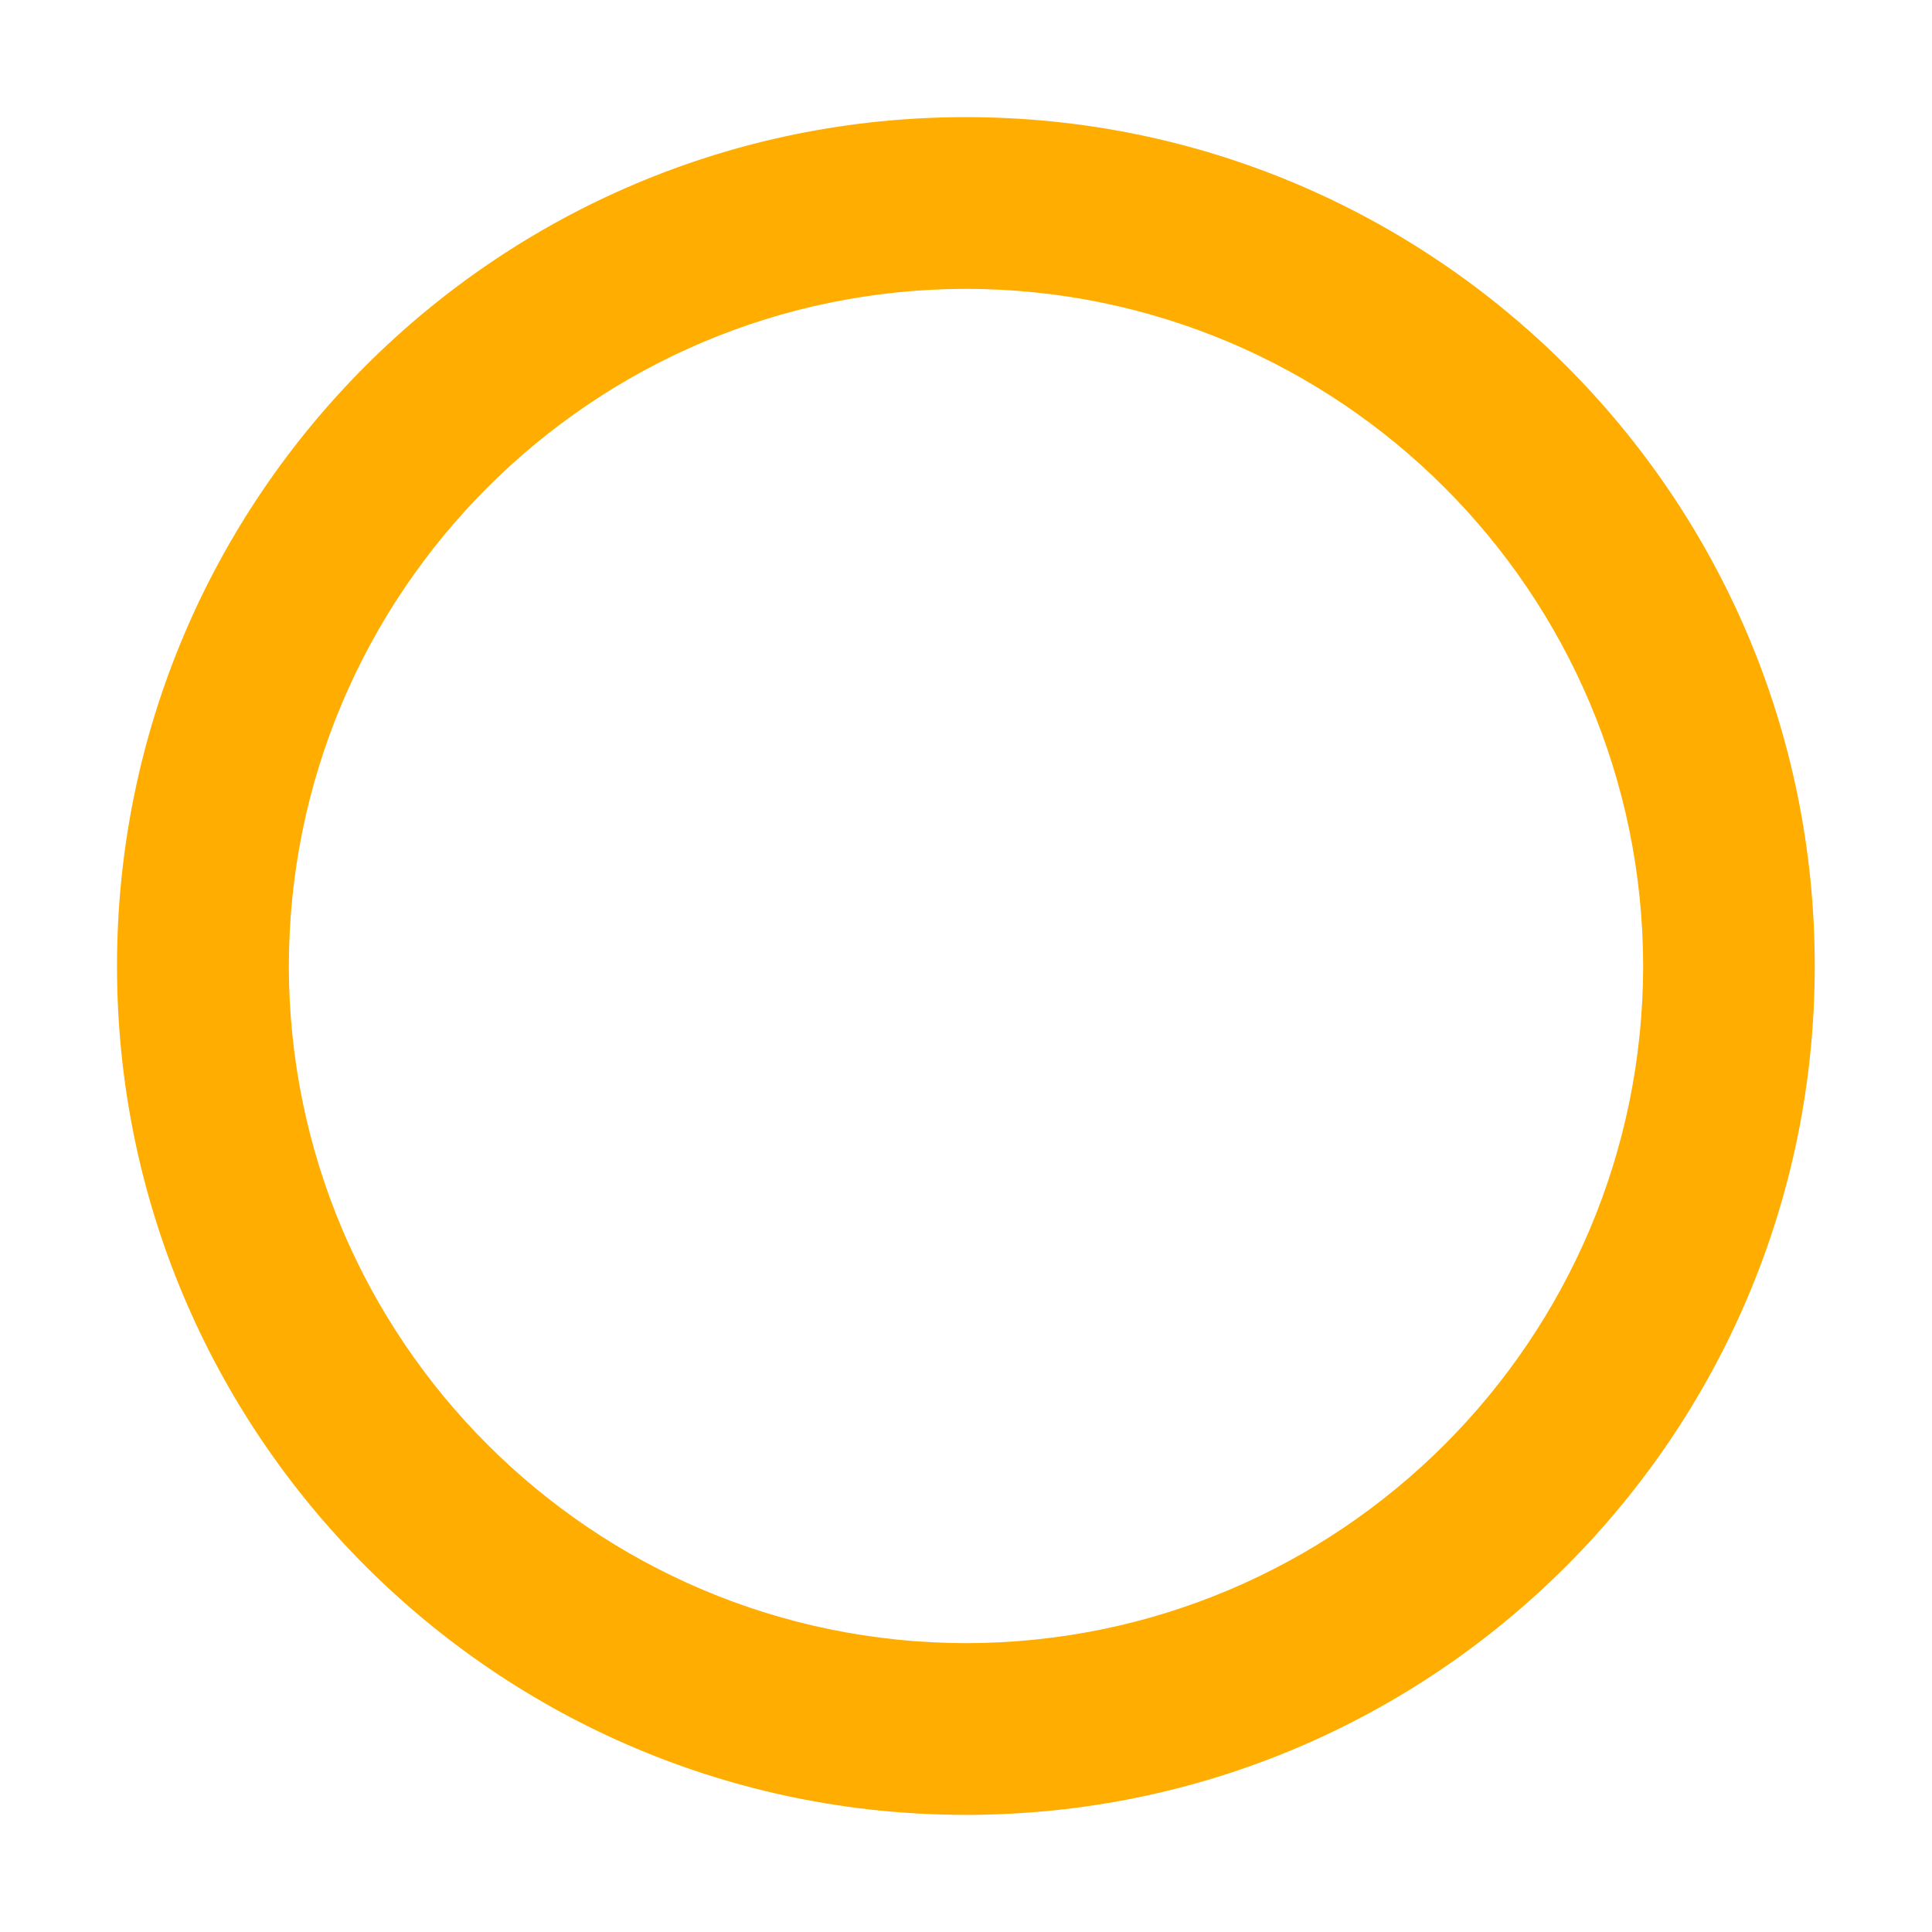
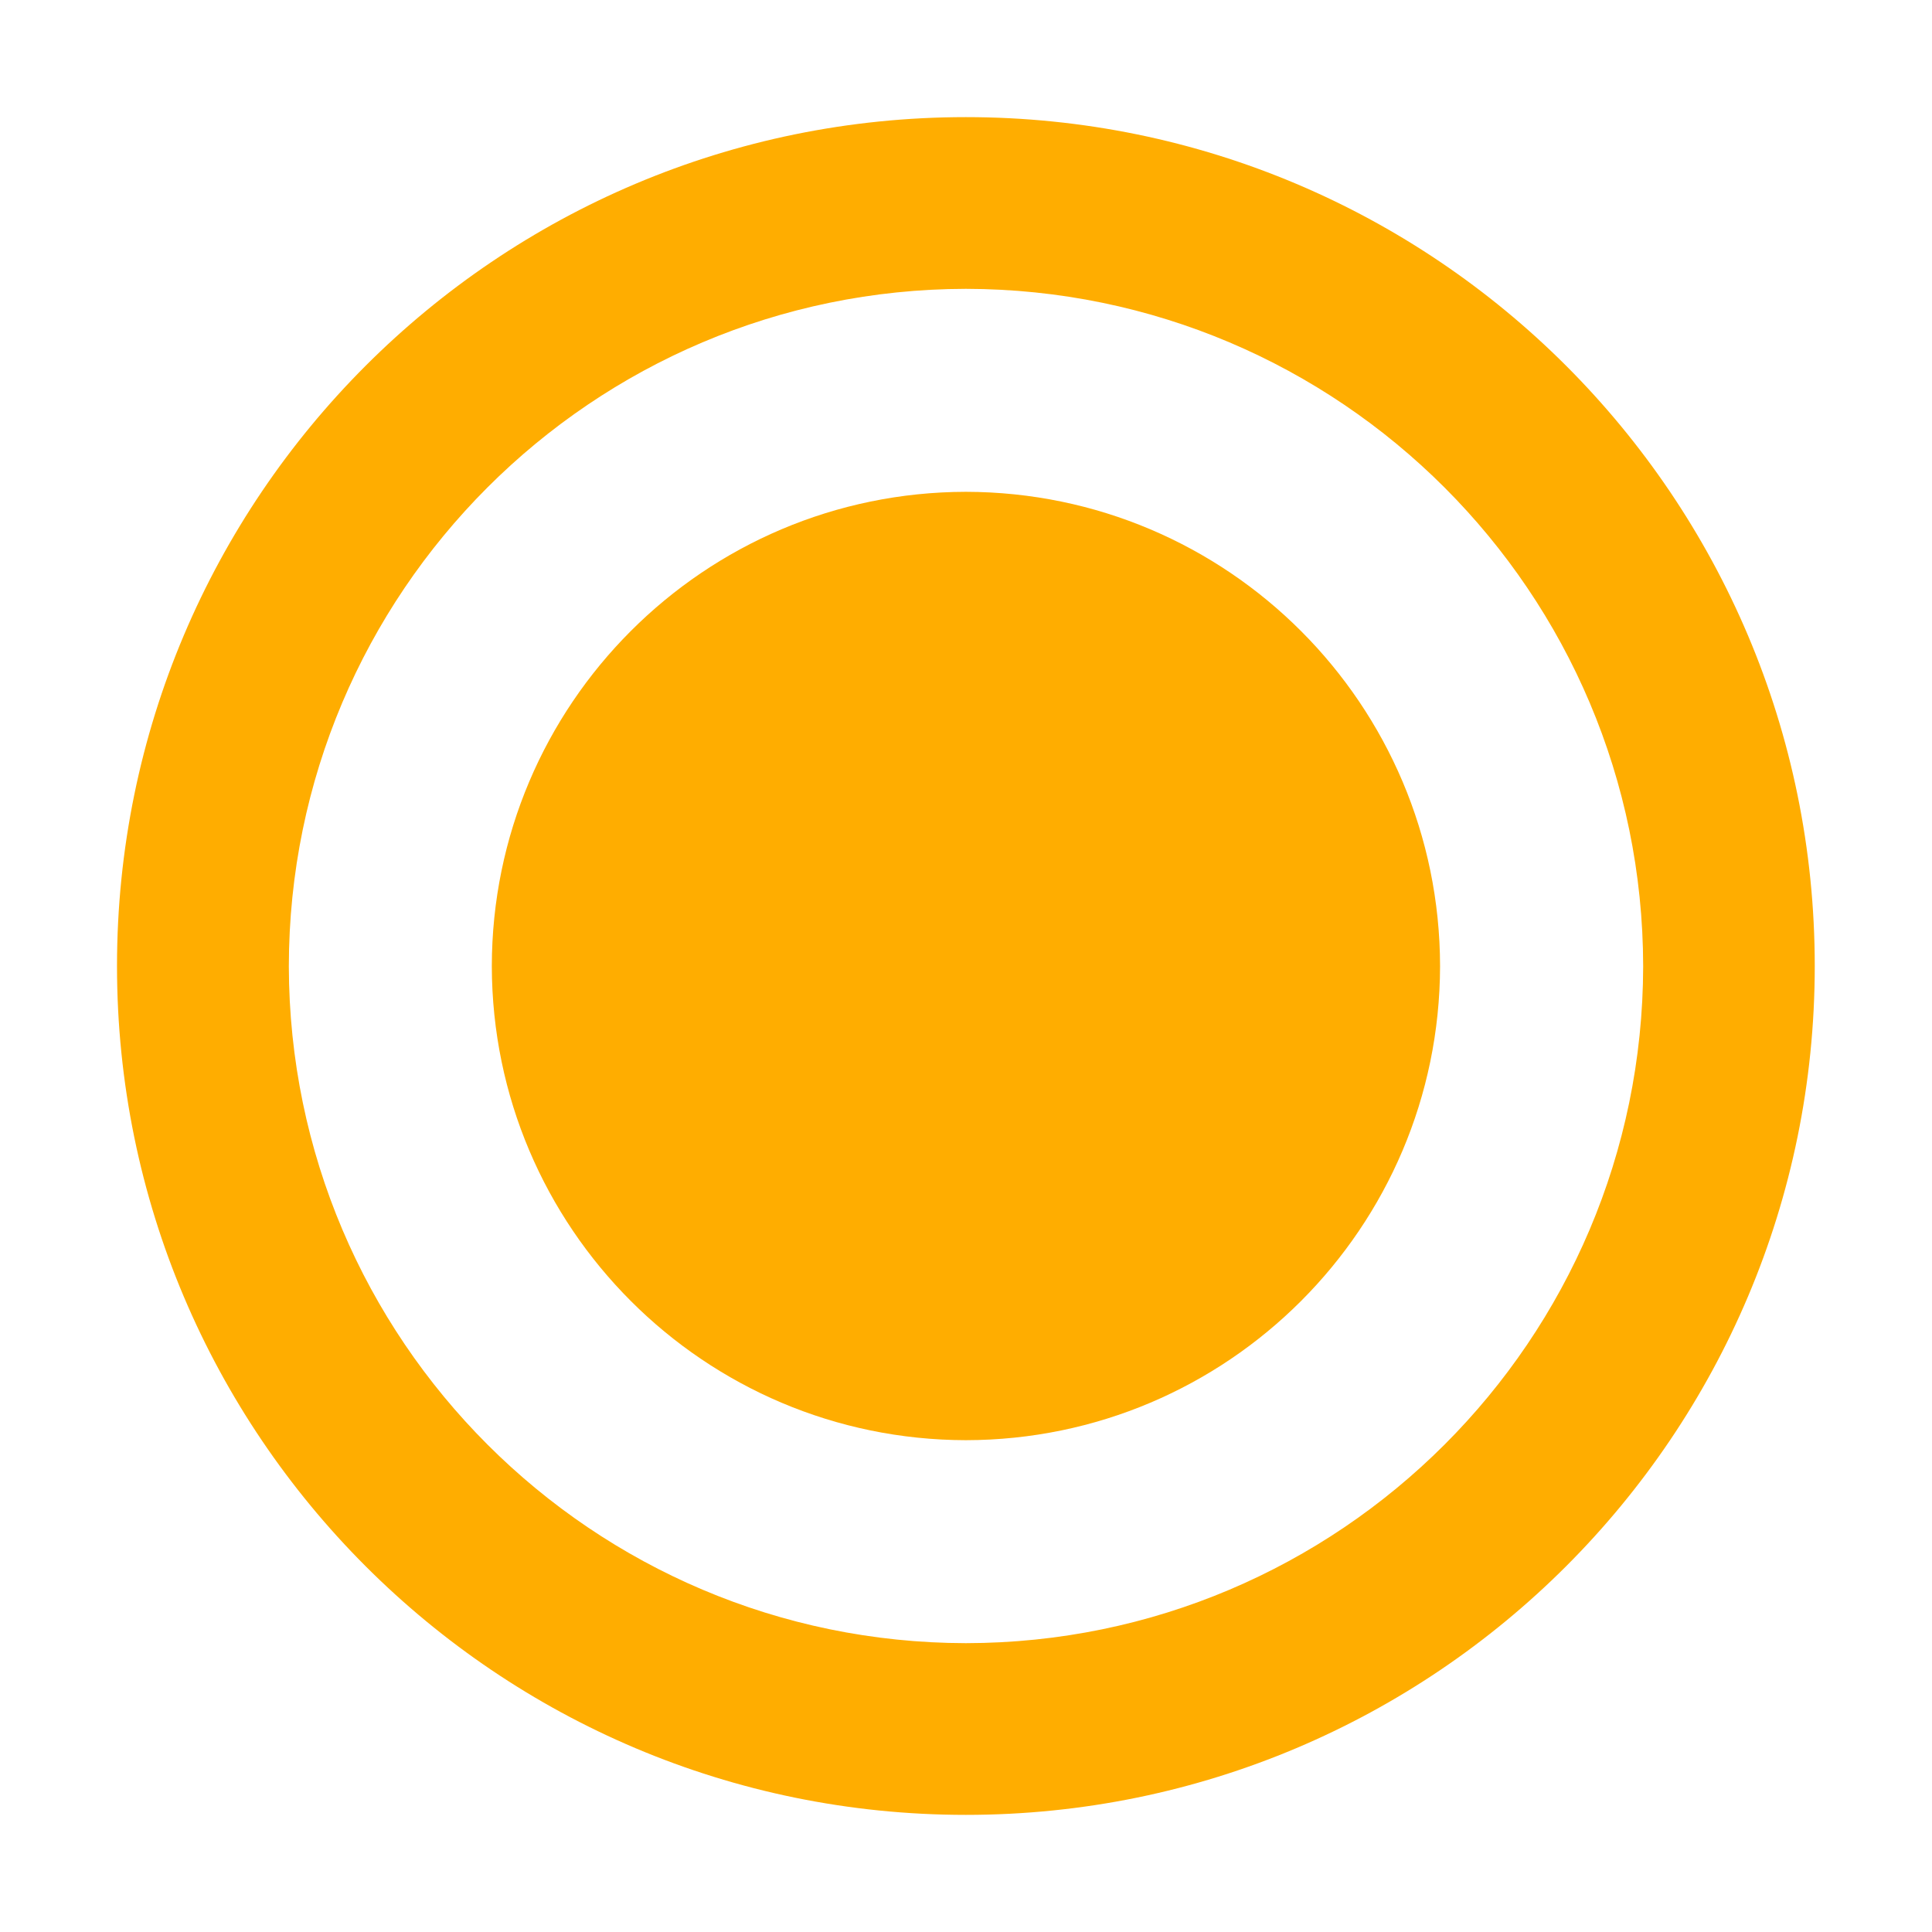
<svg xmlns="http://www.w3.org/2000/svg" width="16" height="16" viewBox="0 0 16 16" shape-rendering="geometricPrecision" fill="#ffad00">
  <path d="M7.999.97a7.03 7.03 0 0 0 0 14.06 7.03 7.03 0 1 0 0-14.06zm0 12.638a5.616 5.616 0 0 1-5.607-5.605 5.616 5.616 0 0 1 5.607-5.611 5.617 5.617 0 0 1 5.609 5.611 5.615 5.615 0 0 1-5.609 5.605z" />
+   <path d="M7.999 11.927a3.933 3.933 0 0 1-3.926-3.925 3.933 3.933 0 0 1 3.926-3.929 3.934 3.934 0 0 1 3.927 3.929 3.933 3.933 0 0 1-3.927 3.925z" />
</svg>
